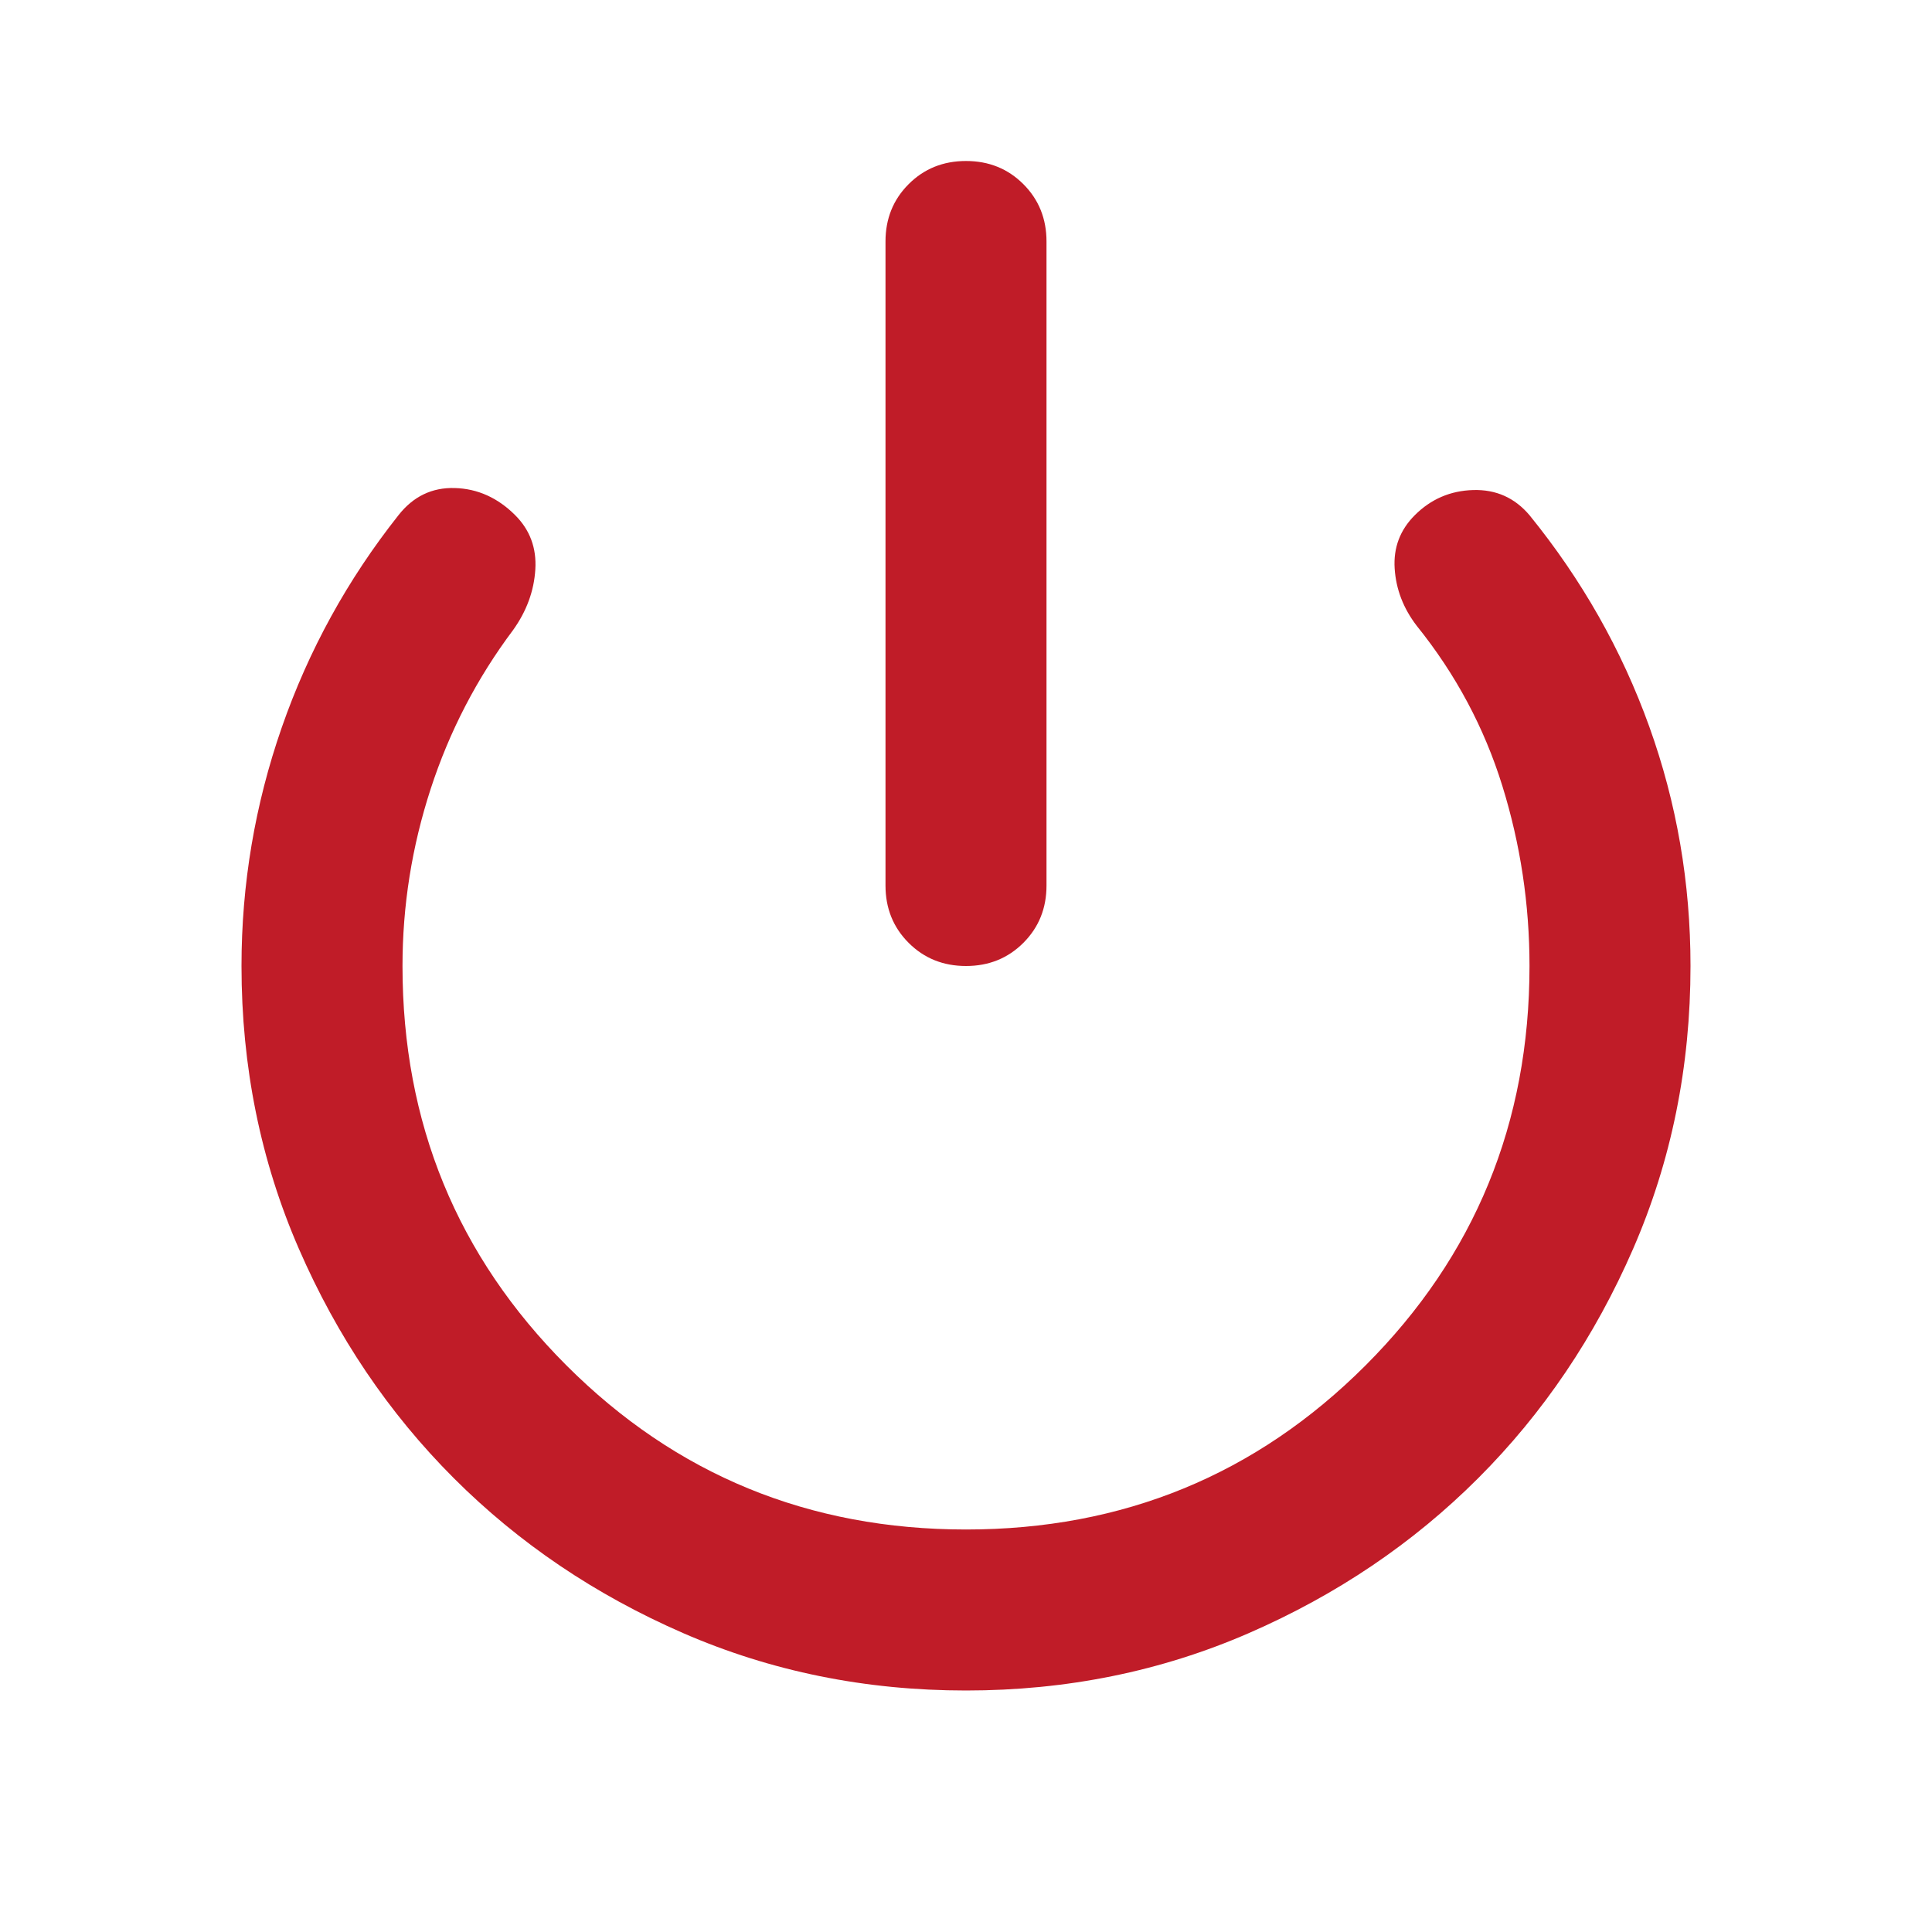
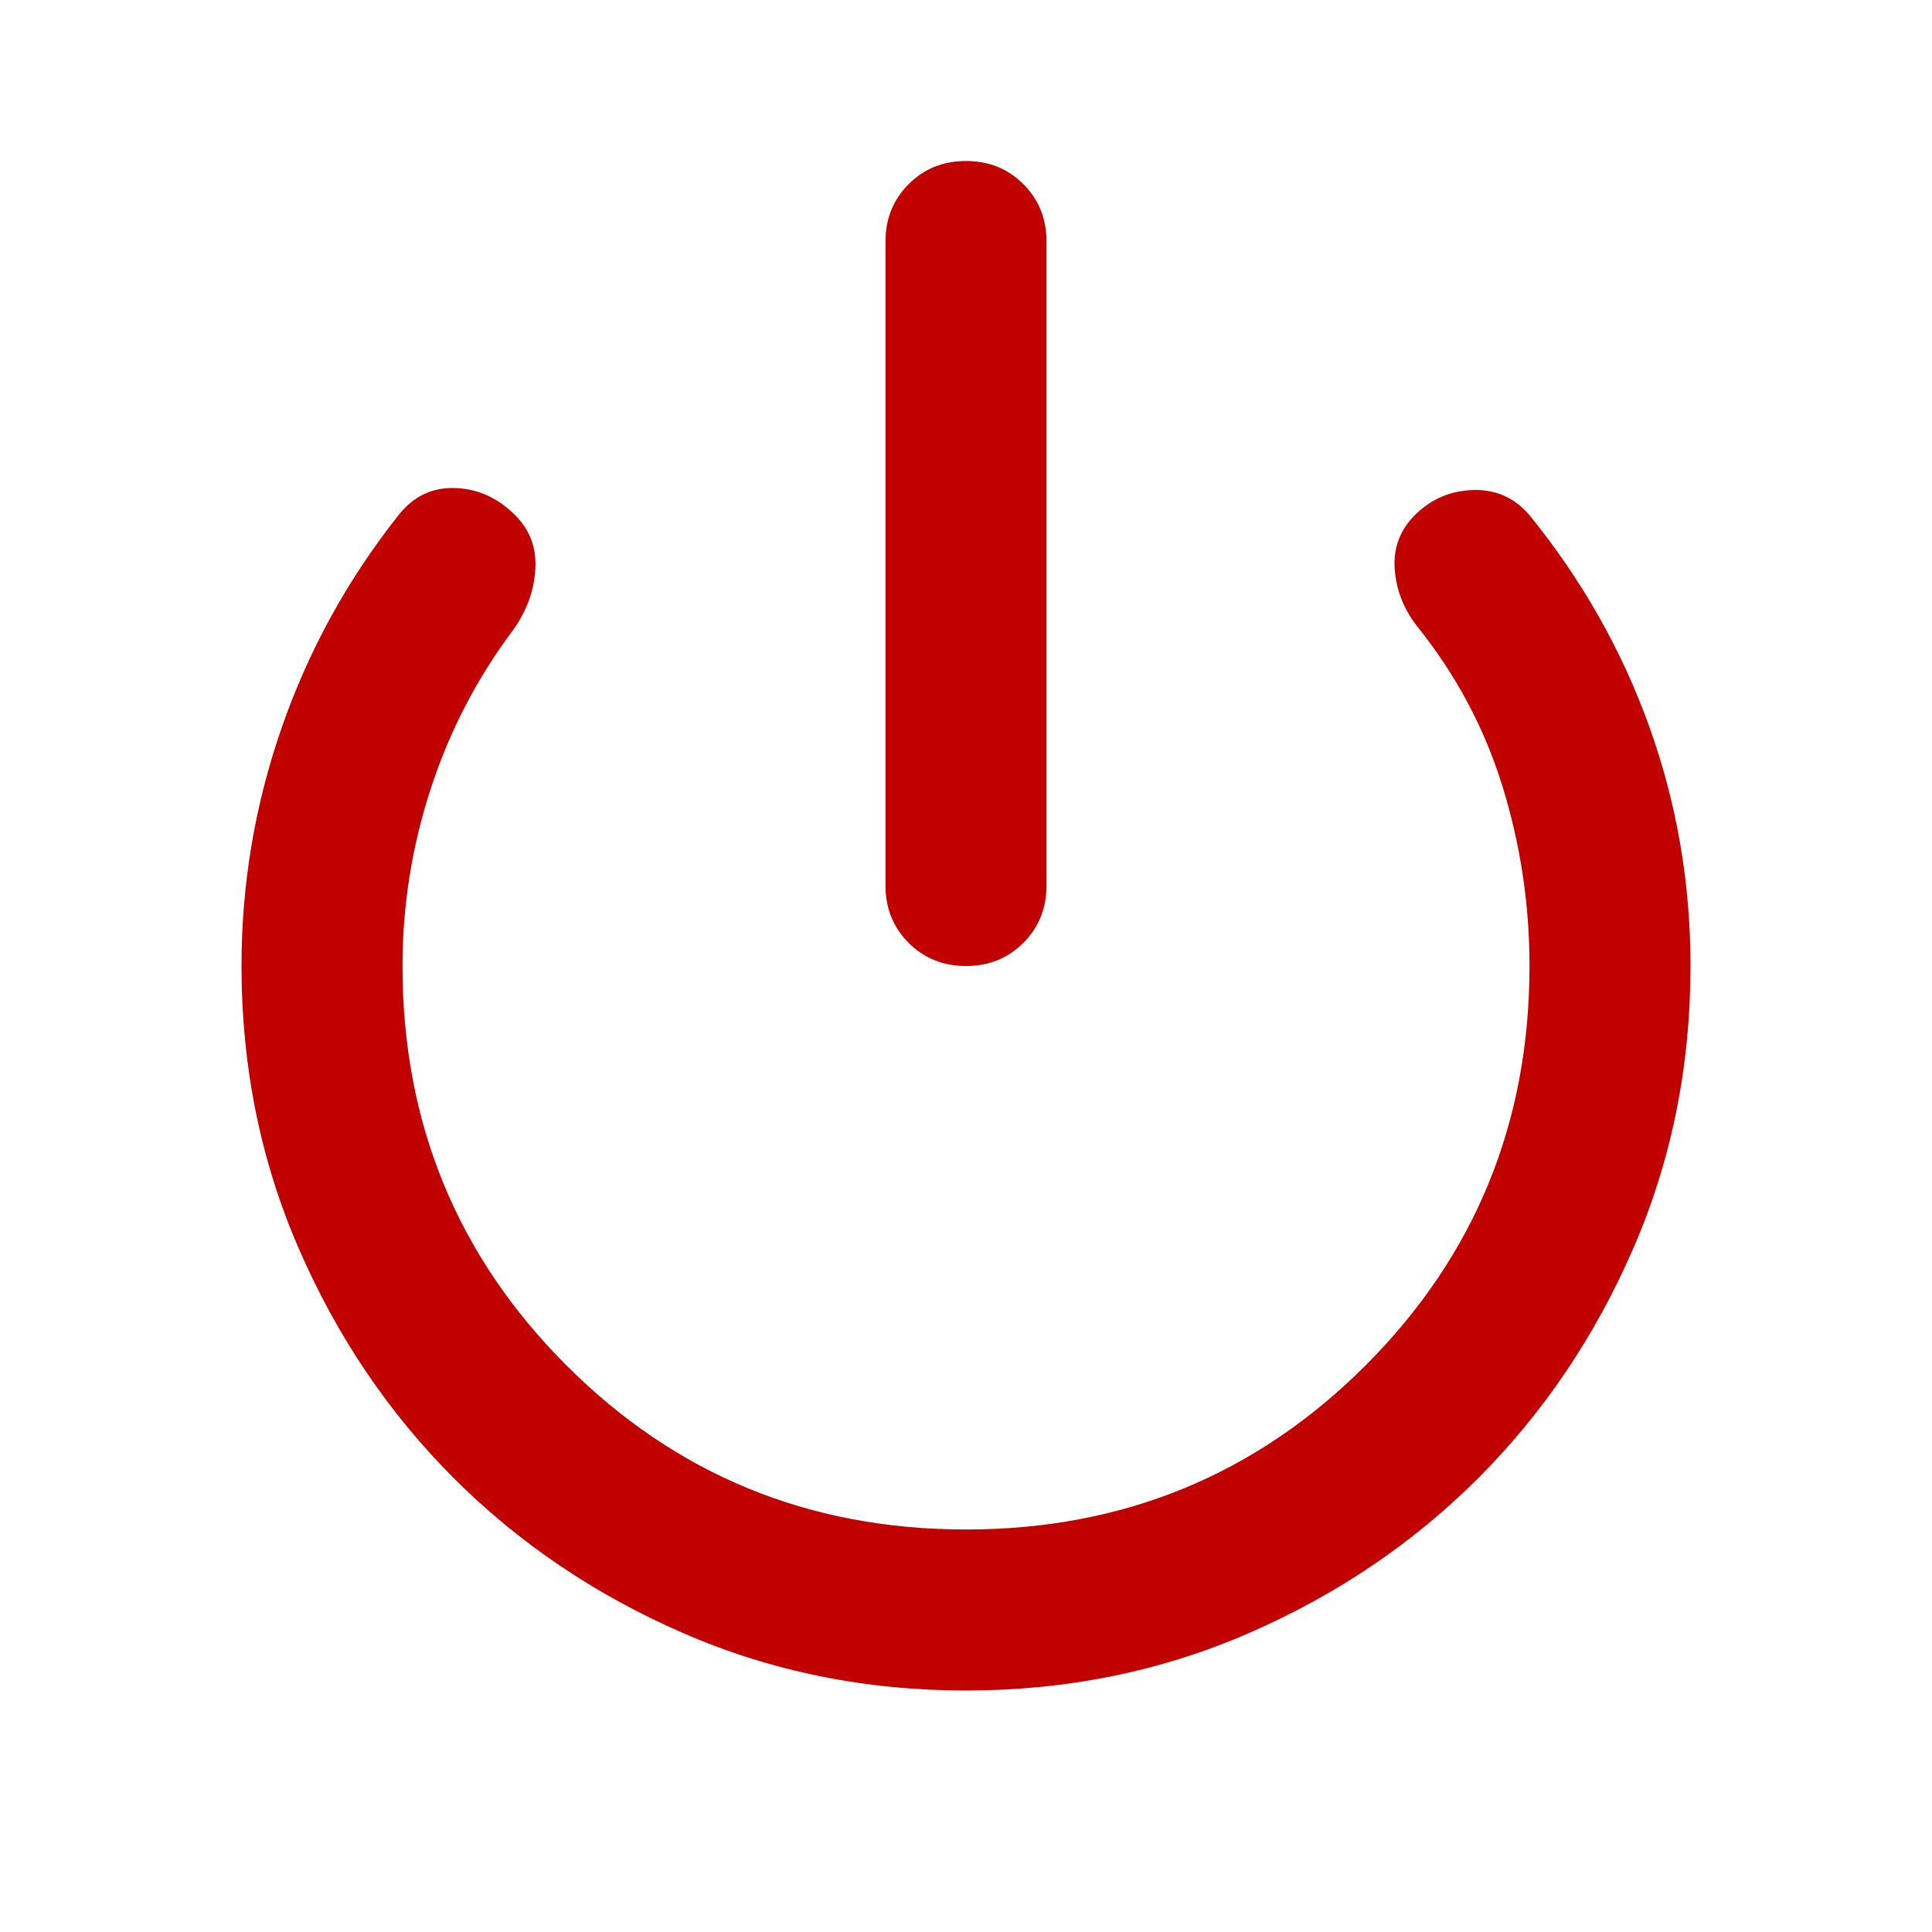
- <svg xmlns="http://www.w3.org/2000/svg" height="24px" viewBox="0 -960 960 960" width="24px" fill="#c01c28">
+ <svg xmlns="http://www.w3.org/2000/svg" height="24px" viewBox="0 -960 960 960" width="24px" fill="#c10000">
  <path d="M480-480q-17 0-28.5-11.5T440-520v-320q0-17 11.5-28.5T480-880q17 0 28.5 11.5T520-840v320q0 17-11.5 28.5T480-480Zm0 360q-75 0-140.5-28.5t-114-77q-48.5-48.5-77-114T120-480q0-61 20-118.5T198-704q11-14 28-13.5t30 13.5q11 11 10 27t-11 30q-27 36-41 79t-14 88q0 117 81.5 198.5T480-200q117 0 198.5-81.5T760-480q0-46-13.5-89.5T704-649q-10-13-11-28.5t10-26.5q12-12 29-12.5t28 12.5q39 48 59.5 105T840-480q0 75-28.5 140.5t-77 114q-48.5 48.5-114 77T480-120Z" />
</svg>
